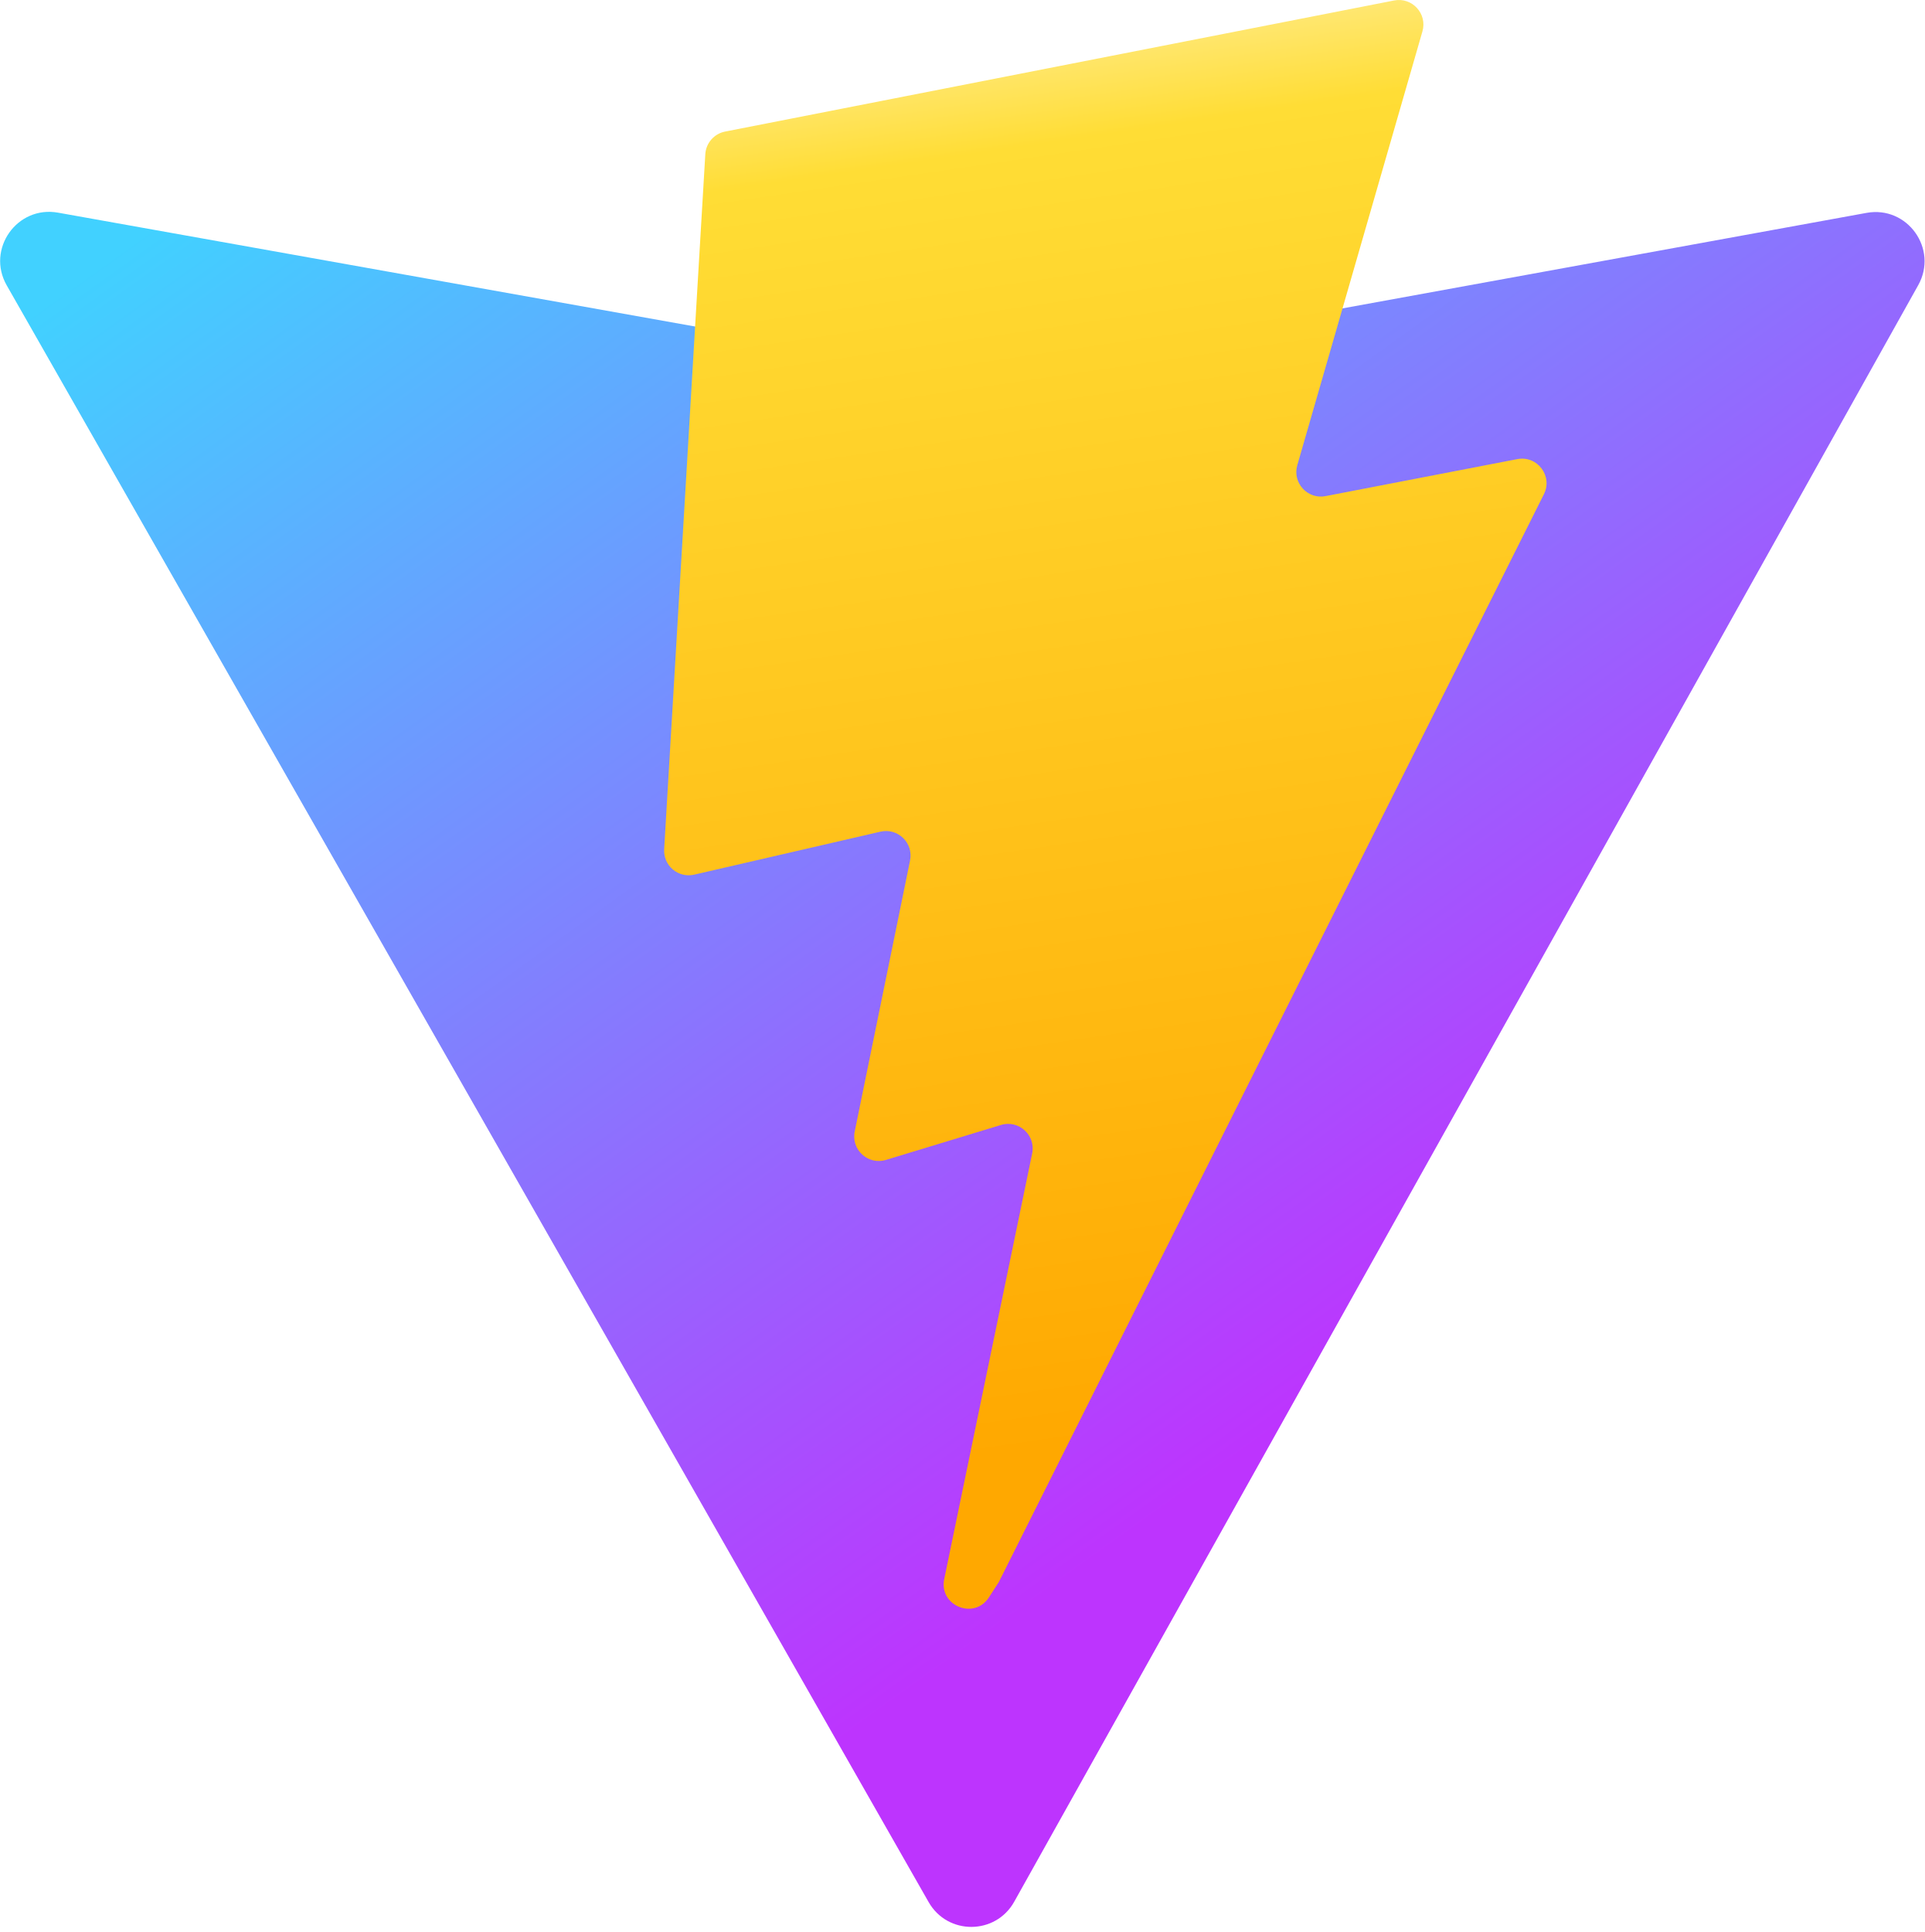
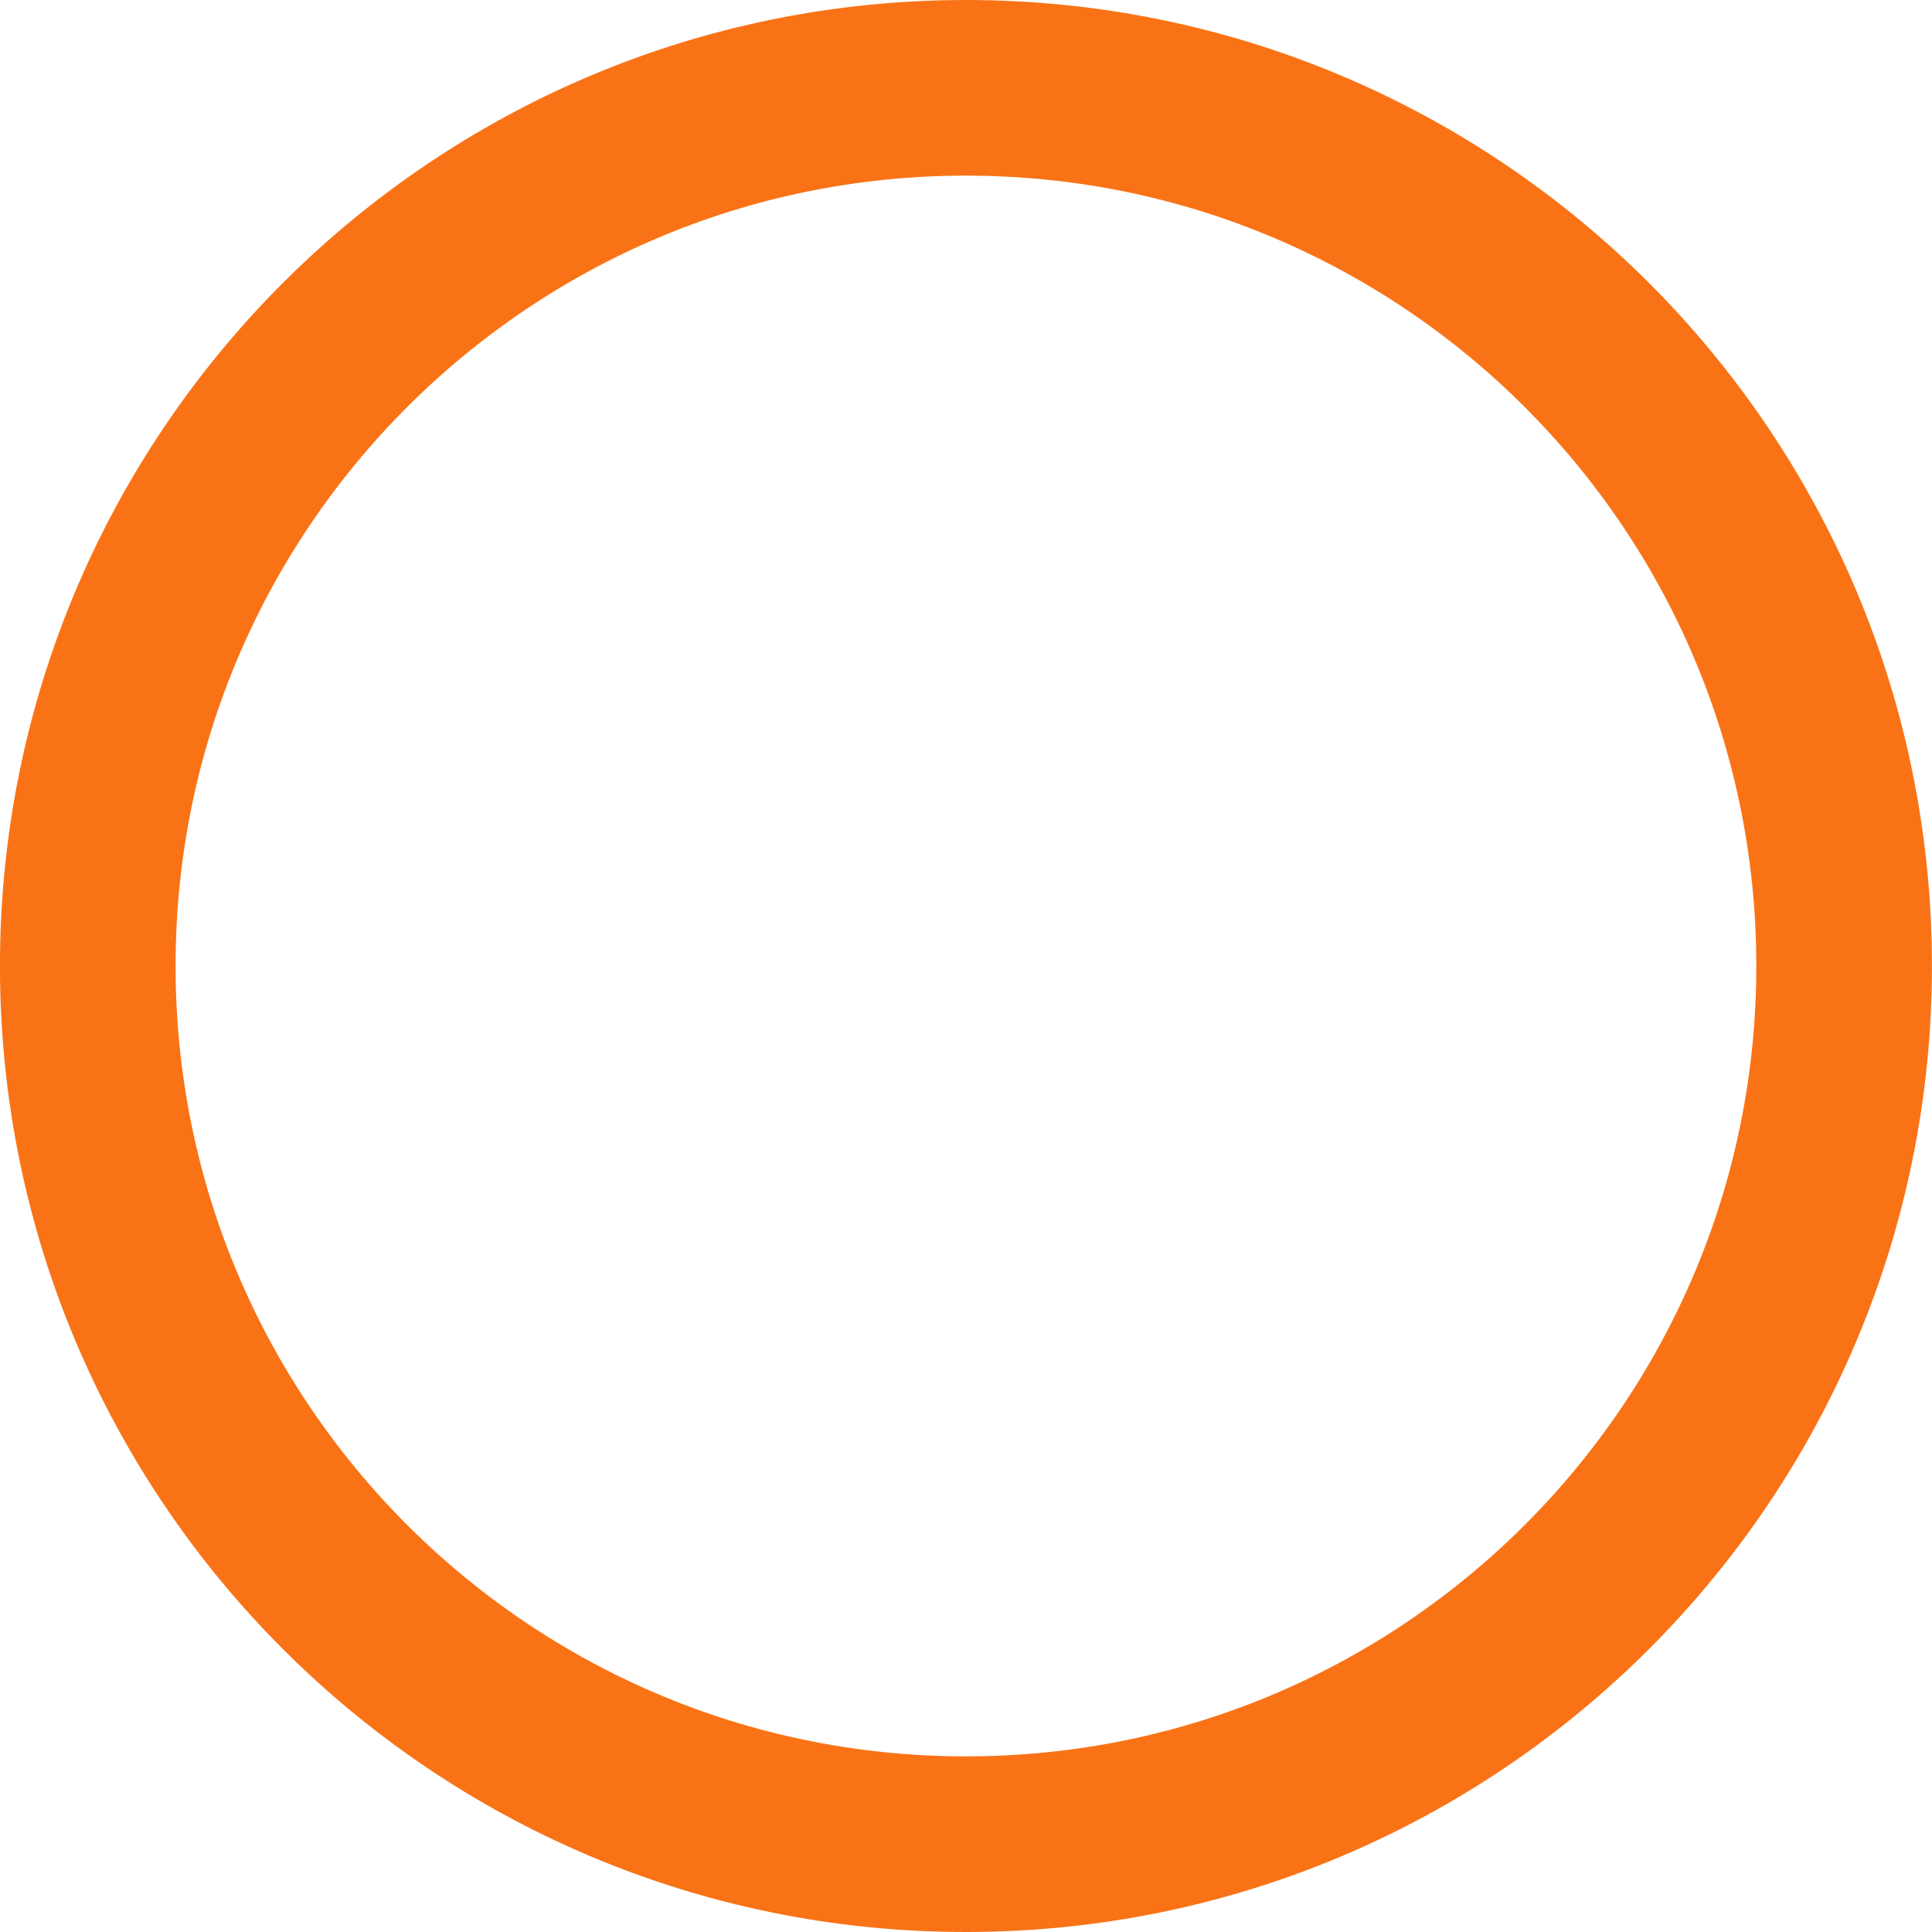
- <svg xmlns="http://www.w3.org/2000/svg" aria-hidden="true" role="img" class="iconify iconify--logos" width="31.88" height="32" preserveAspectRatio="xMidYMid meet" viewBox="0 0 256 257">
-   <defs>
-     <linearGradient id="IconifyId1813088fe1fbc01fb466" x1="-.828%" x2="57.636%" y1="7.652%" y2="78.411%">
-       <stop offset="0%" stop-color="#41D1FF" />
-       <stop offset="100%" stop-color="#BD34FE" />
+ <svg xmlns="http://www.w3.org/2000/svg" aria-hidden="true" role="img" class="iconify iconify--logos" width="24" height="24" preserveAspectRatio="xMidYMid" viewBox="0 0 192.723 192.75" version="1.1" id="svg20" xml:space="preserve">
+   <defs id="defs14">
+     <linearGradient id="IconifyId1813088fe1fbc01fb466" x1="-0.008" x2="0.576" y1="0.077" y2="0.784">
+       <stop offset="0%" stop-color="#41D1FF" id="stop2" />
+       <stop offset="100%" stop-color="#BD34FE" id="stop4" />
    </linearGradient>
-     <linearGradient id="IconifyId1813088fe1fbc01fb467" x1="43.376%" x2="50.316%" y1="2.242%" y2="89.03%">
-       <stop offset="0%" stop-color="#FFEA83" />
-       <stop offset="8.333%" stop-color="#FFDD35" />
-       <stop offset="100%" stop-color="#FFA800" />
+     <linearGradient id="IconifyId1813088fe1fbc01fb467" x1="0.434" x2="0.503" y1="0.022" y2="0.89">
+       <stop offset="0%" stop-color="#FFEA83" id="stop7" />
+       <stop offset="8.333%" stop-color="#FFDD35" id="stop9" />
+       <stop offset="100%" stop-color="#FFA800" id="stop11" />
    </linearGradient>
  </defs>
-   <path fill="url(#IconifyId1813088fe1fbc01fb466)" d="M255.153 37.938L134.897 252.976c-2.483 4.44-8.862 4.466-11.382.048L.875 37.958c-2.746-4.814 1.371-10.646 6.827-9.67l120.385 21.517a6.537 6.537 0 0 0 2.322-.004l117.867-21.483c5.438-.991 9.574 4.796 6.877 9.62Z" />
-   <path fill="url(#IconifyId1813088fe1fbc01fb467)" d="M185.432.063L96.44 17.501a3.268 3.268 0 0 0-2.634 3.014l-5.474 92.456a3.268 3.268 0 0 0 3.997 3.378l24.777-5.718c2.318-.535 4.413 1.507 3.936 3.838l-7.361 36.047c-.495 2.426 1.782 4.5 4.151 3.78l15.304-4.649c2.372-.72 4.652 1.36 4.15 3.788l-11.698 56.621c-.732 3.542 3.979 5.473 5.943 2.437l1.313-2.028l72.516-144.72c1.215-2.423-.88-5.186-3.54-4.672l-25.505 4.922c-2.396.462-4.435-1.77-3.759-4.114l16.646-57.705c.677-2.35-1.37-4.583-3.769-4.113Z" />
+   <g style="fill:none;stroke:currentColor;stroke-width:2;stroke-linecap:round;stroke-linejoin:round" id="g191" transform="matrix(8.761364,0,0,8.761364,-8.779485,-8.761364)">
+     <circle cx="12" cy="12" r="10" id="circle182" style="fill:none;fill-opacity:1;stroke:#f97316;stroke-opacity:1" />
+   </g>
</svg>
